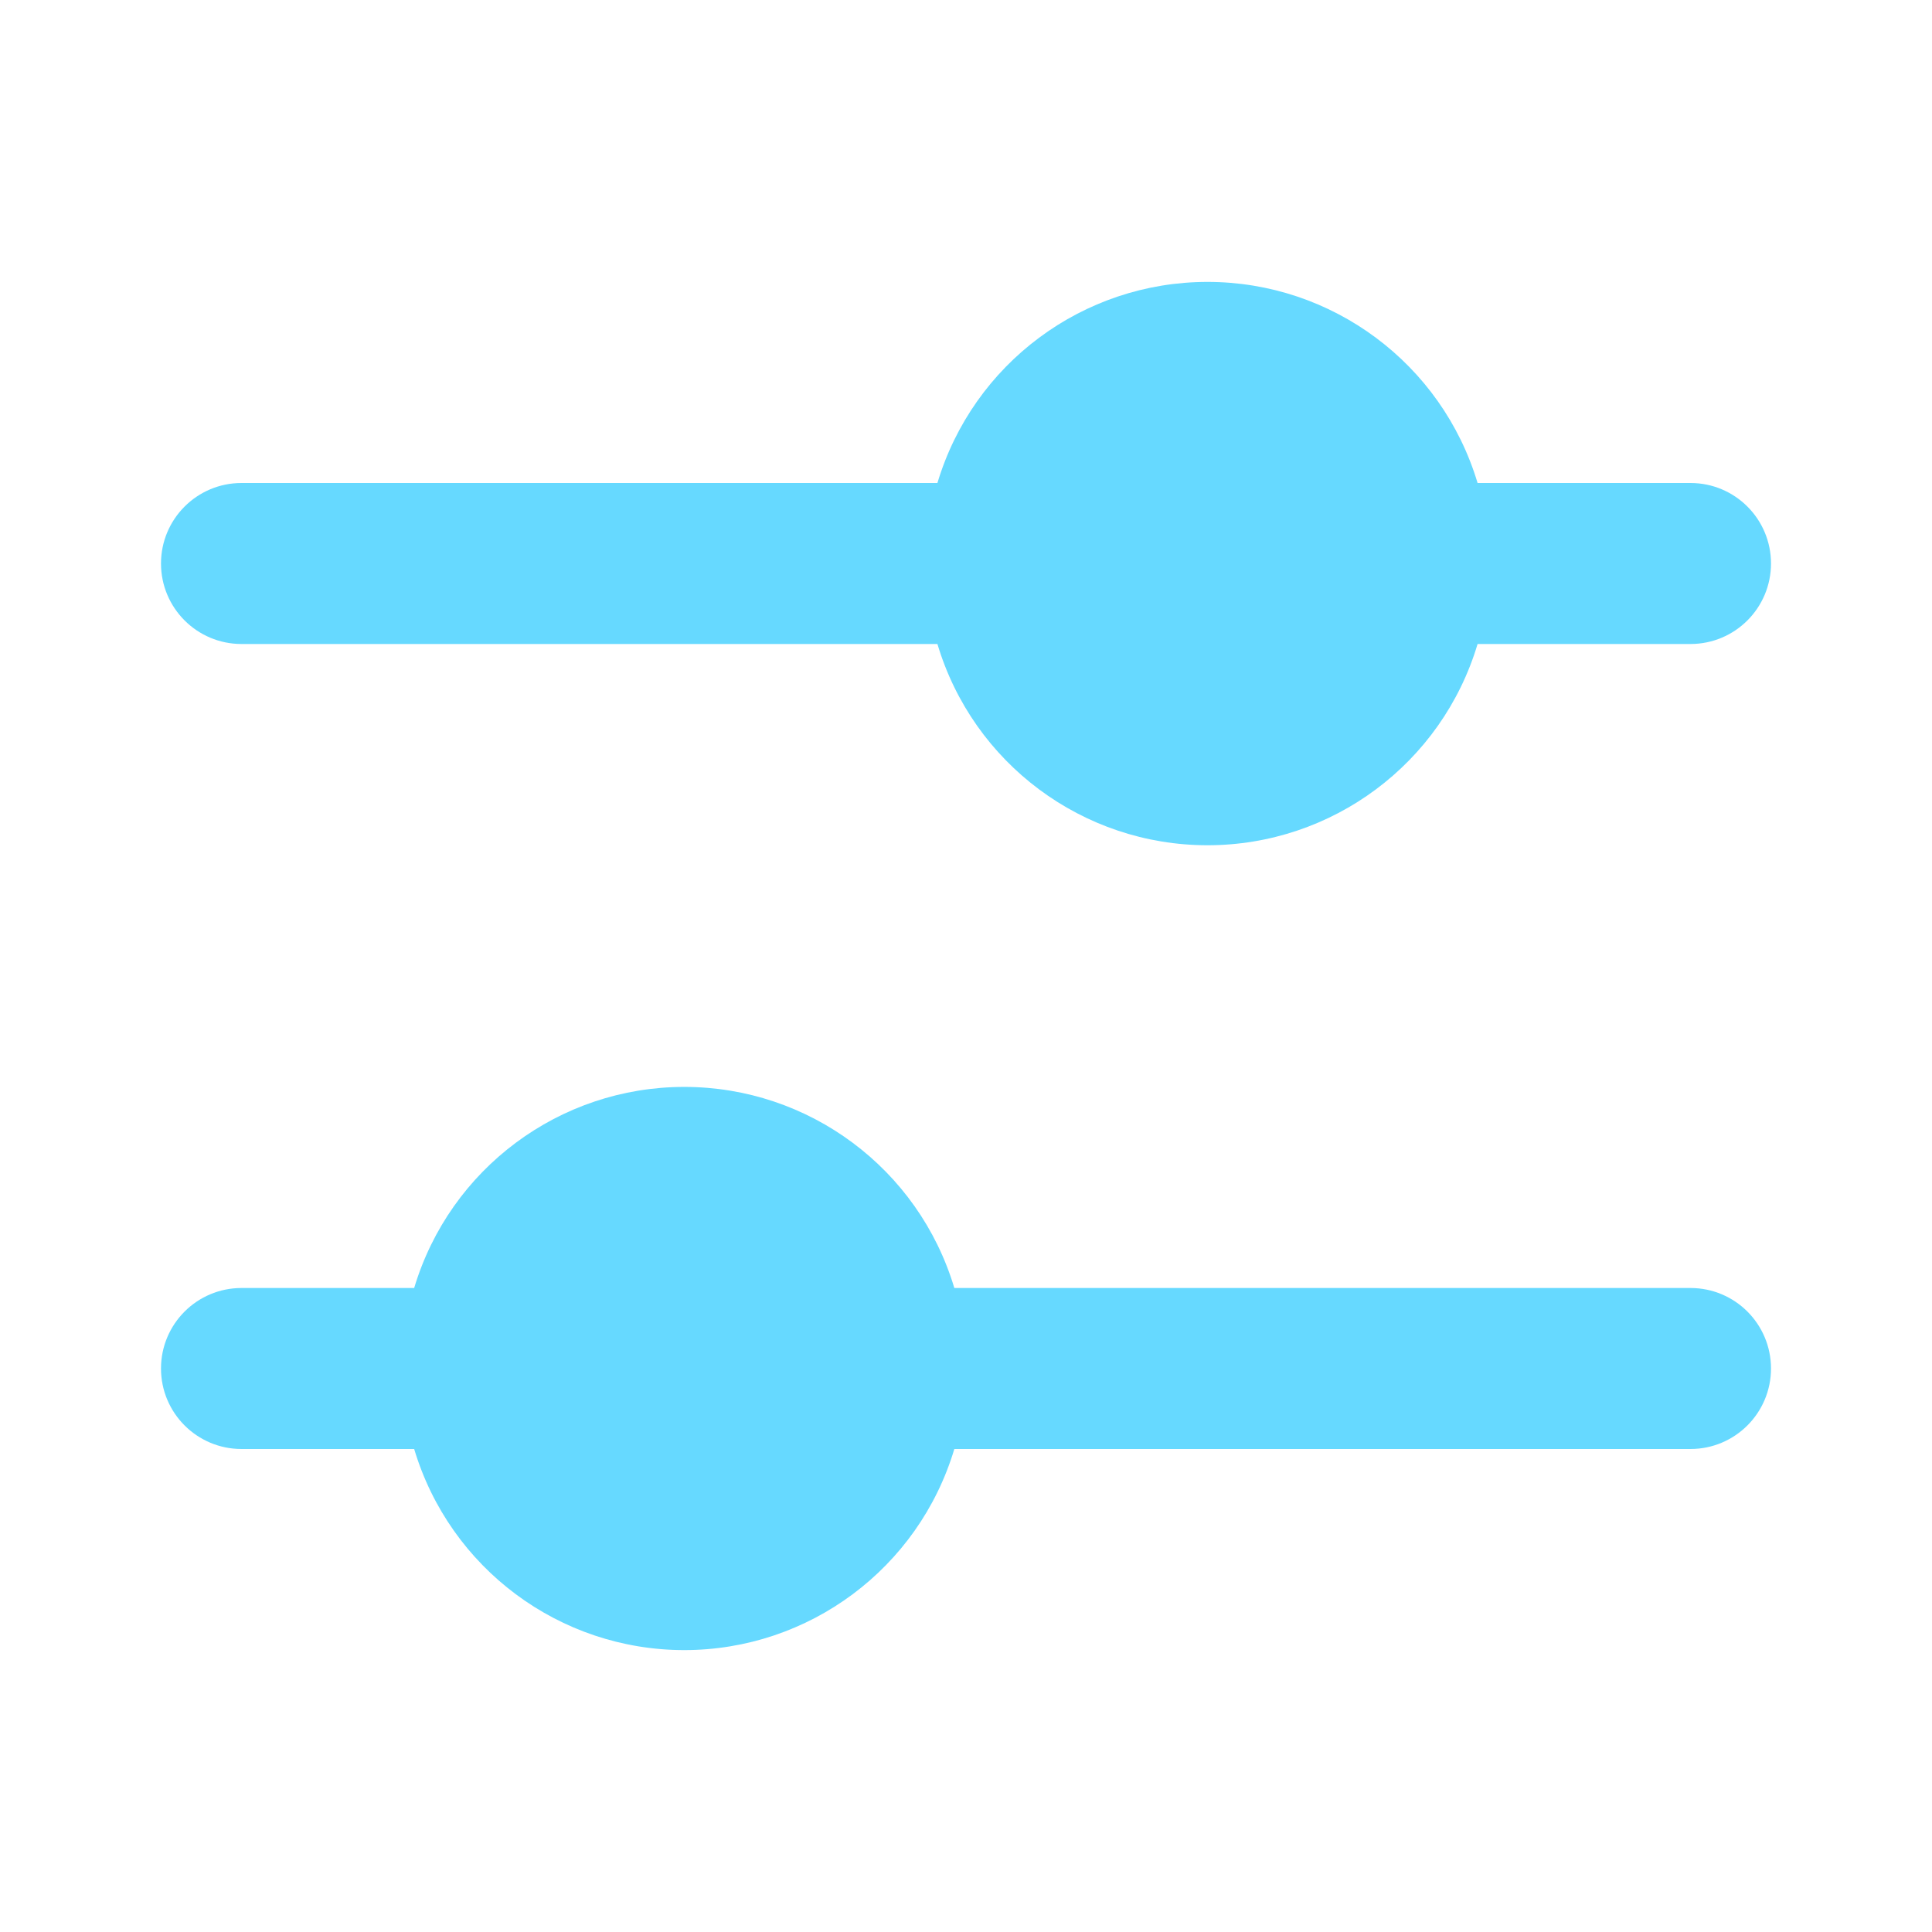
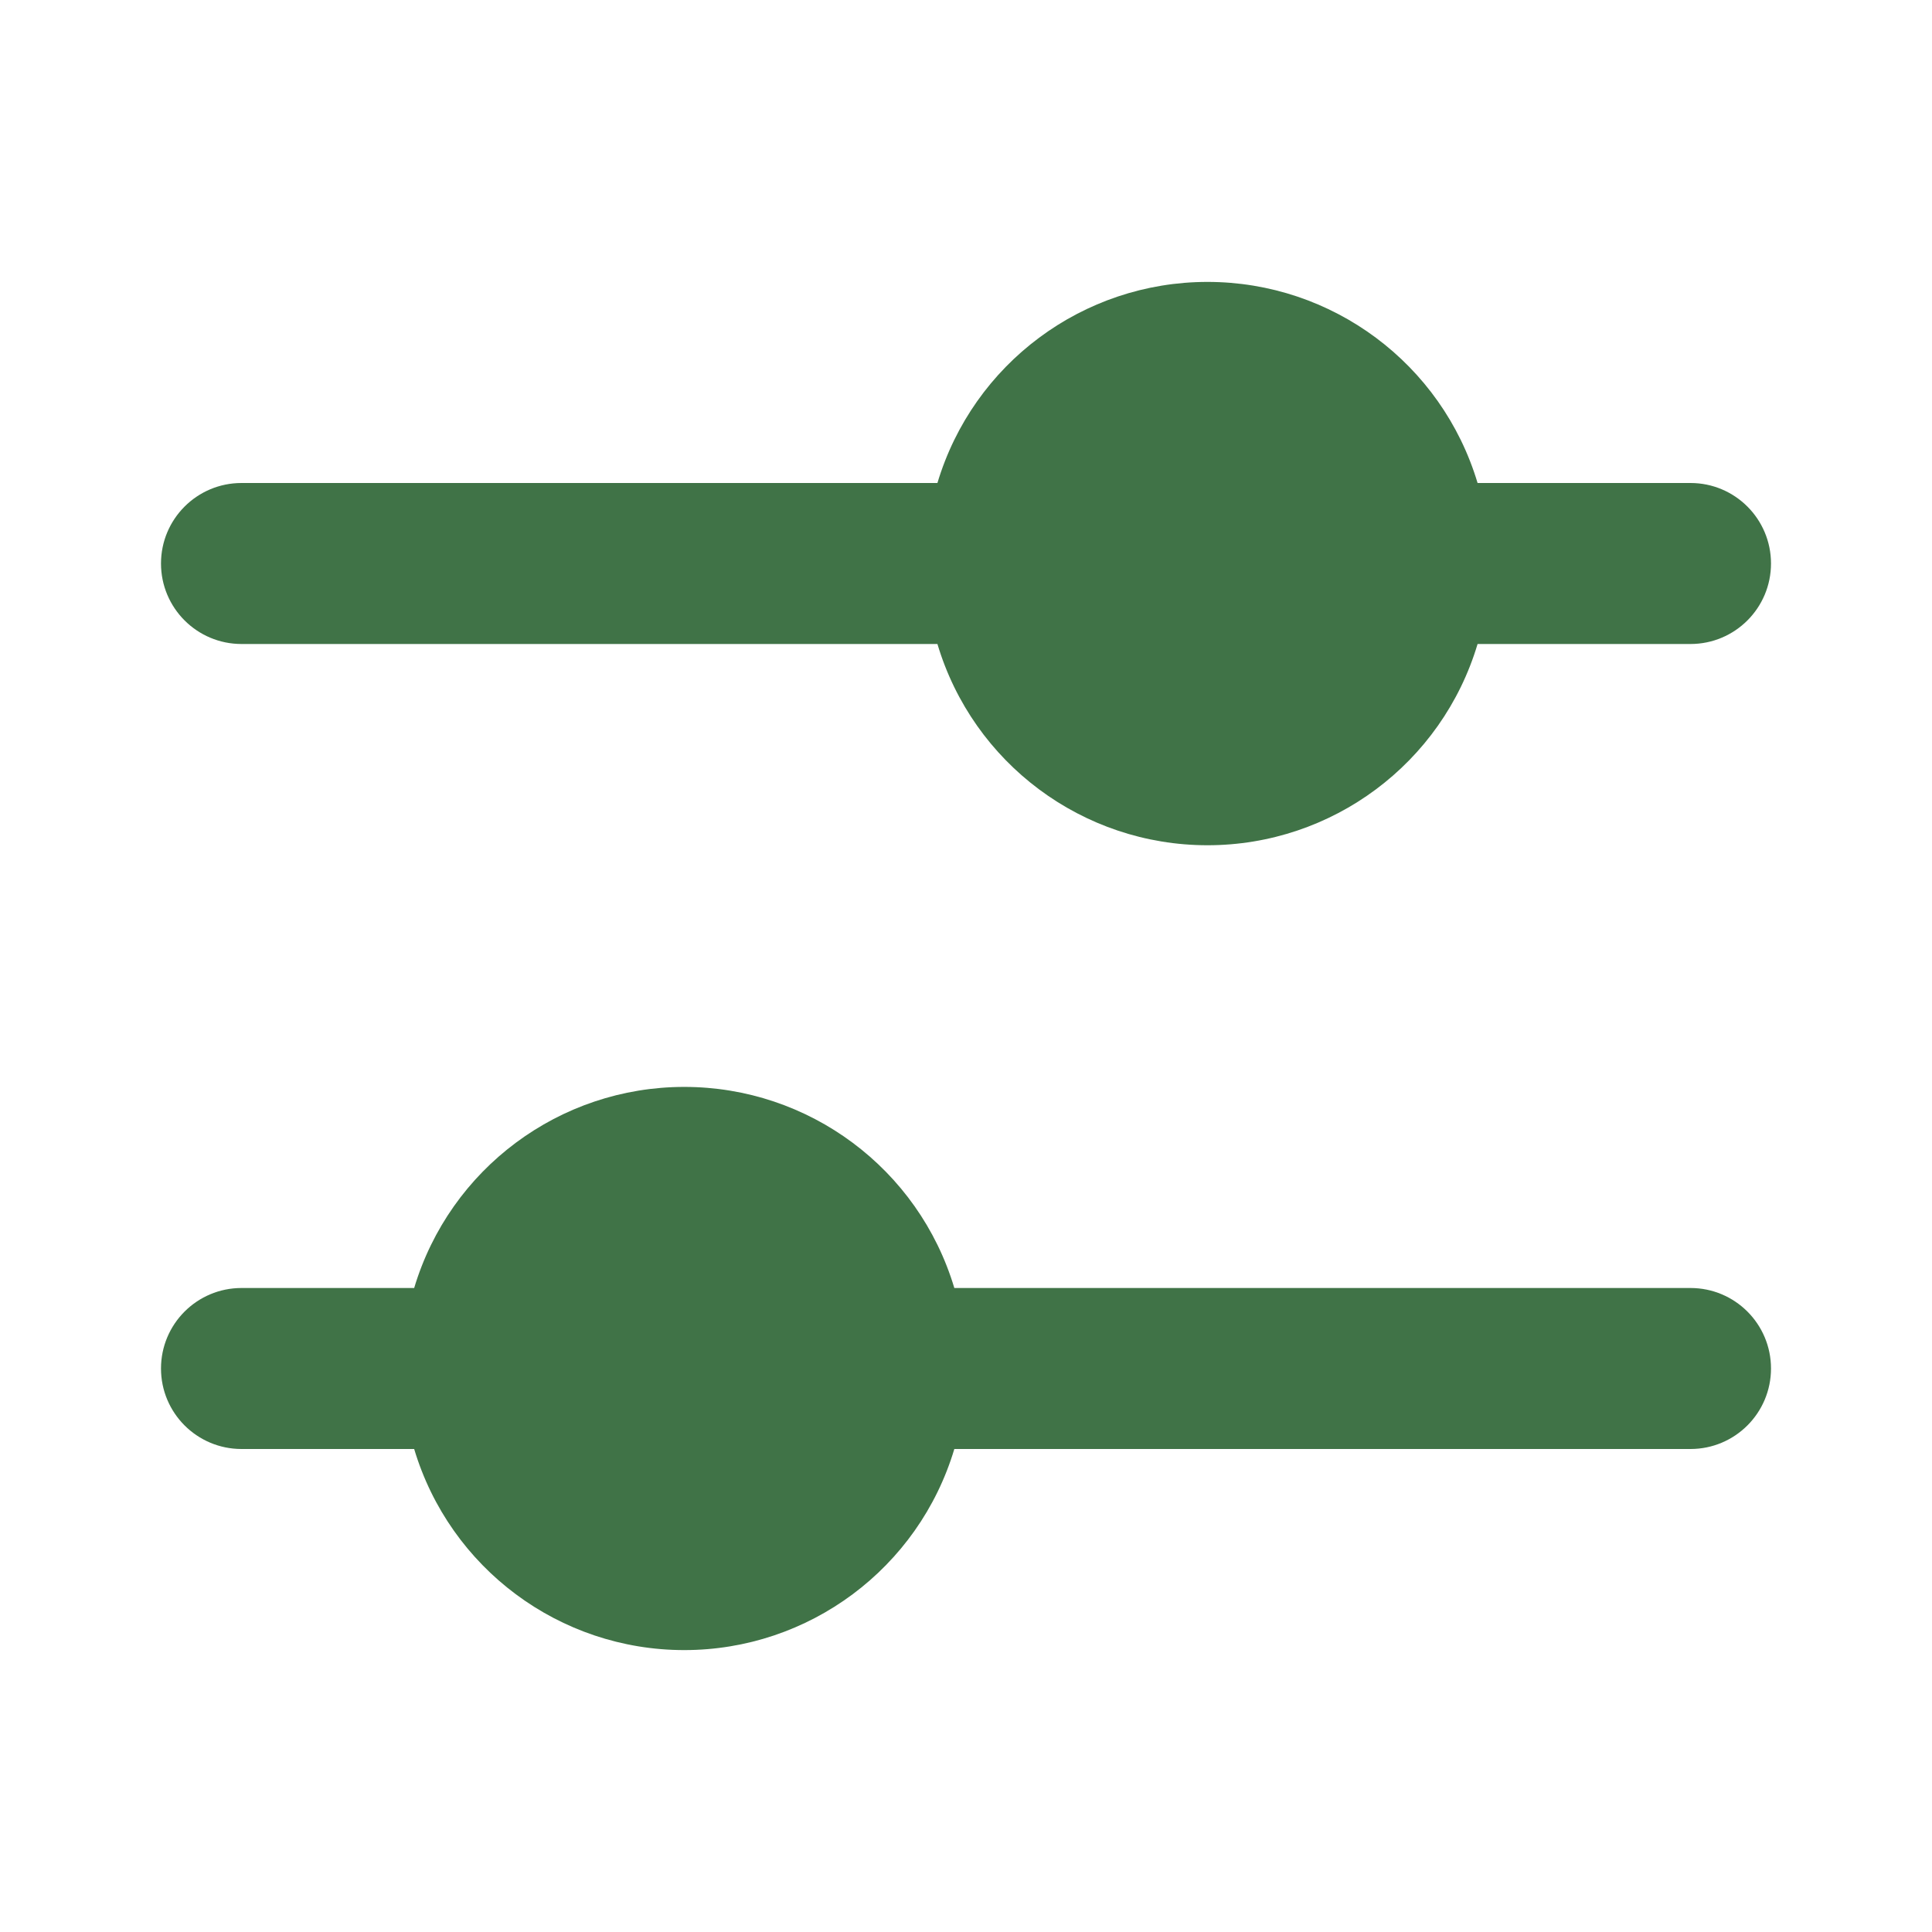
<svg xmlns="http://www.w3.org/2000/svg" width="800px" height="800px" viewBox="0 0 24 24" fill="none">
  <g id="SVGRepo_bgCarrier" stroke-width="0" />
  <g id="SVGRepo_tracerCarrier" stroke-linecap="round" stroke-linejoin="round" />
  <g id="SVGRepo_iconCarrier">
-     <path fill-rule="evenodd" clip-rule="evenodd" d="M15 10.5A3.502 3.502 0 0 0 18.355 8H21a1 1 0 1 0 0-2h-2.645a3.502 3.502 0 0 0-6.71 0H3a1 1 0 0 0 0 2h8.645A3.502 3.502 0 0 0 15 10.5zM3 16a1 1 0 1 0 0 2h2.145a3.502 3.502 0 0 0 6.71 0H21a1 1 0 1 0 0-2h-9.145a3.502 3.502 0 0 0-6.71 0H3z" fill="#66d9ff" />
+     <path fill-rule="evenodd" clip-rule="evenodd" d="M15 10.5A3.502 3.502 0 0 0 18.355 8H21a1 1 0 1 0 0-2h-2.645a3.502 3.502 0 0 0-6.71 0H3a1 1 0 0 0 0 2h8.645A3.502 3.502 0 0 0 15 10.5zM3 16a1 1 0 1 0 0 2h2.145a3.502 3.502 0 0 0 6.71 0H21a1 1 0 1 0 0-2h-9.145a3.502 3.502 0 0 0-6.71 0H3z" fill="#407347" />
  </g>
</svg>
